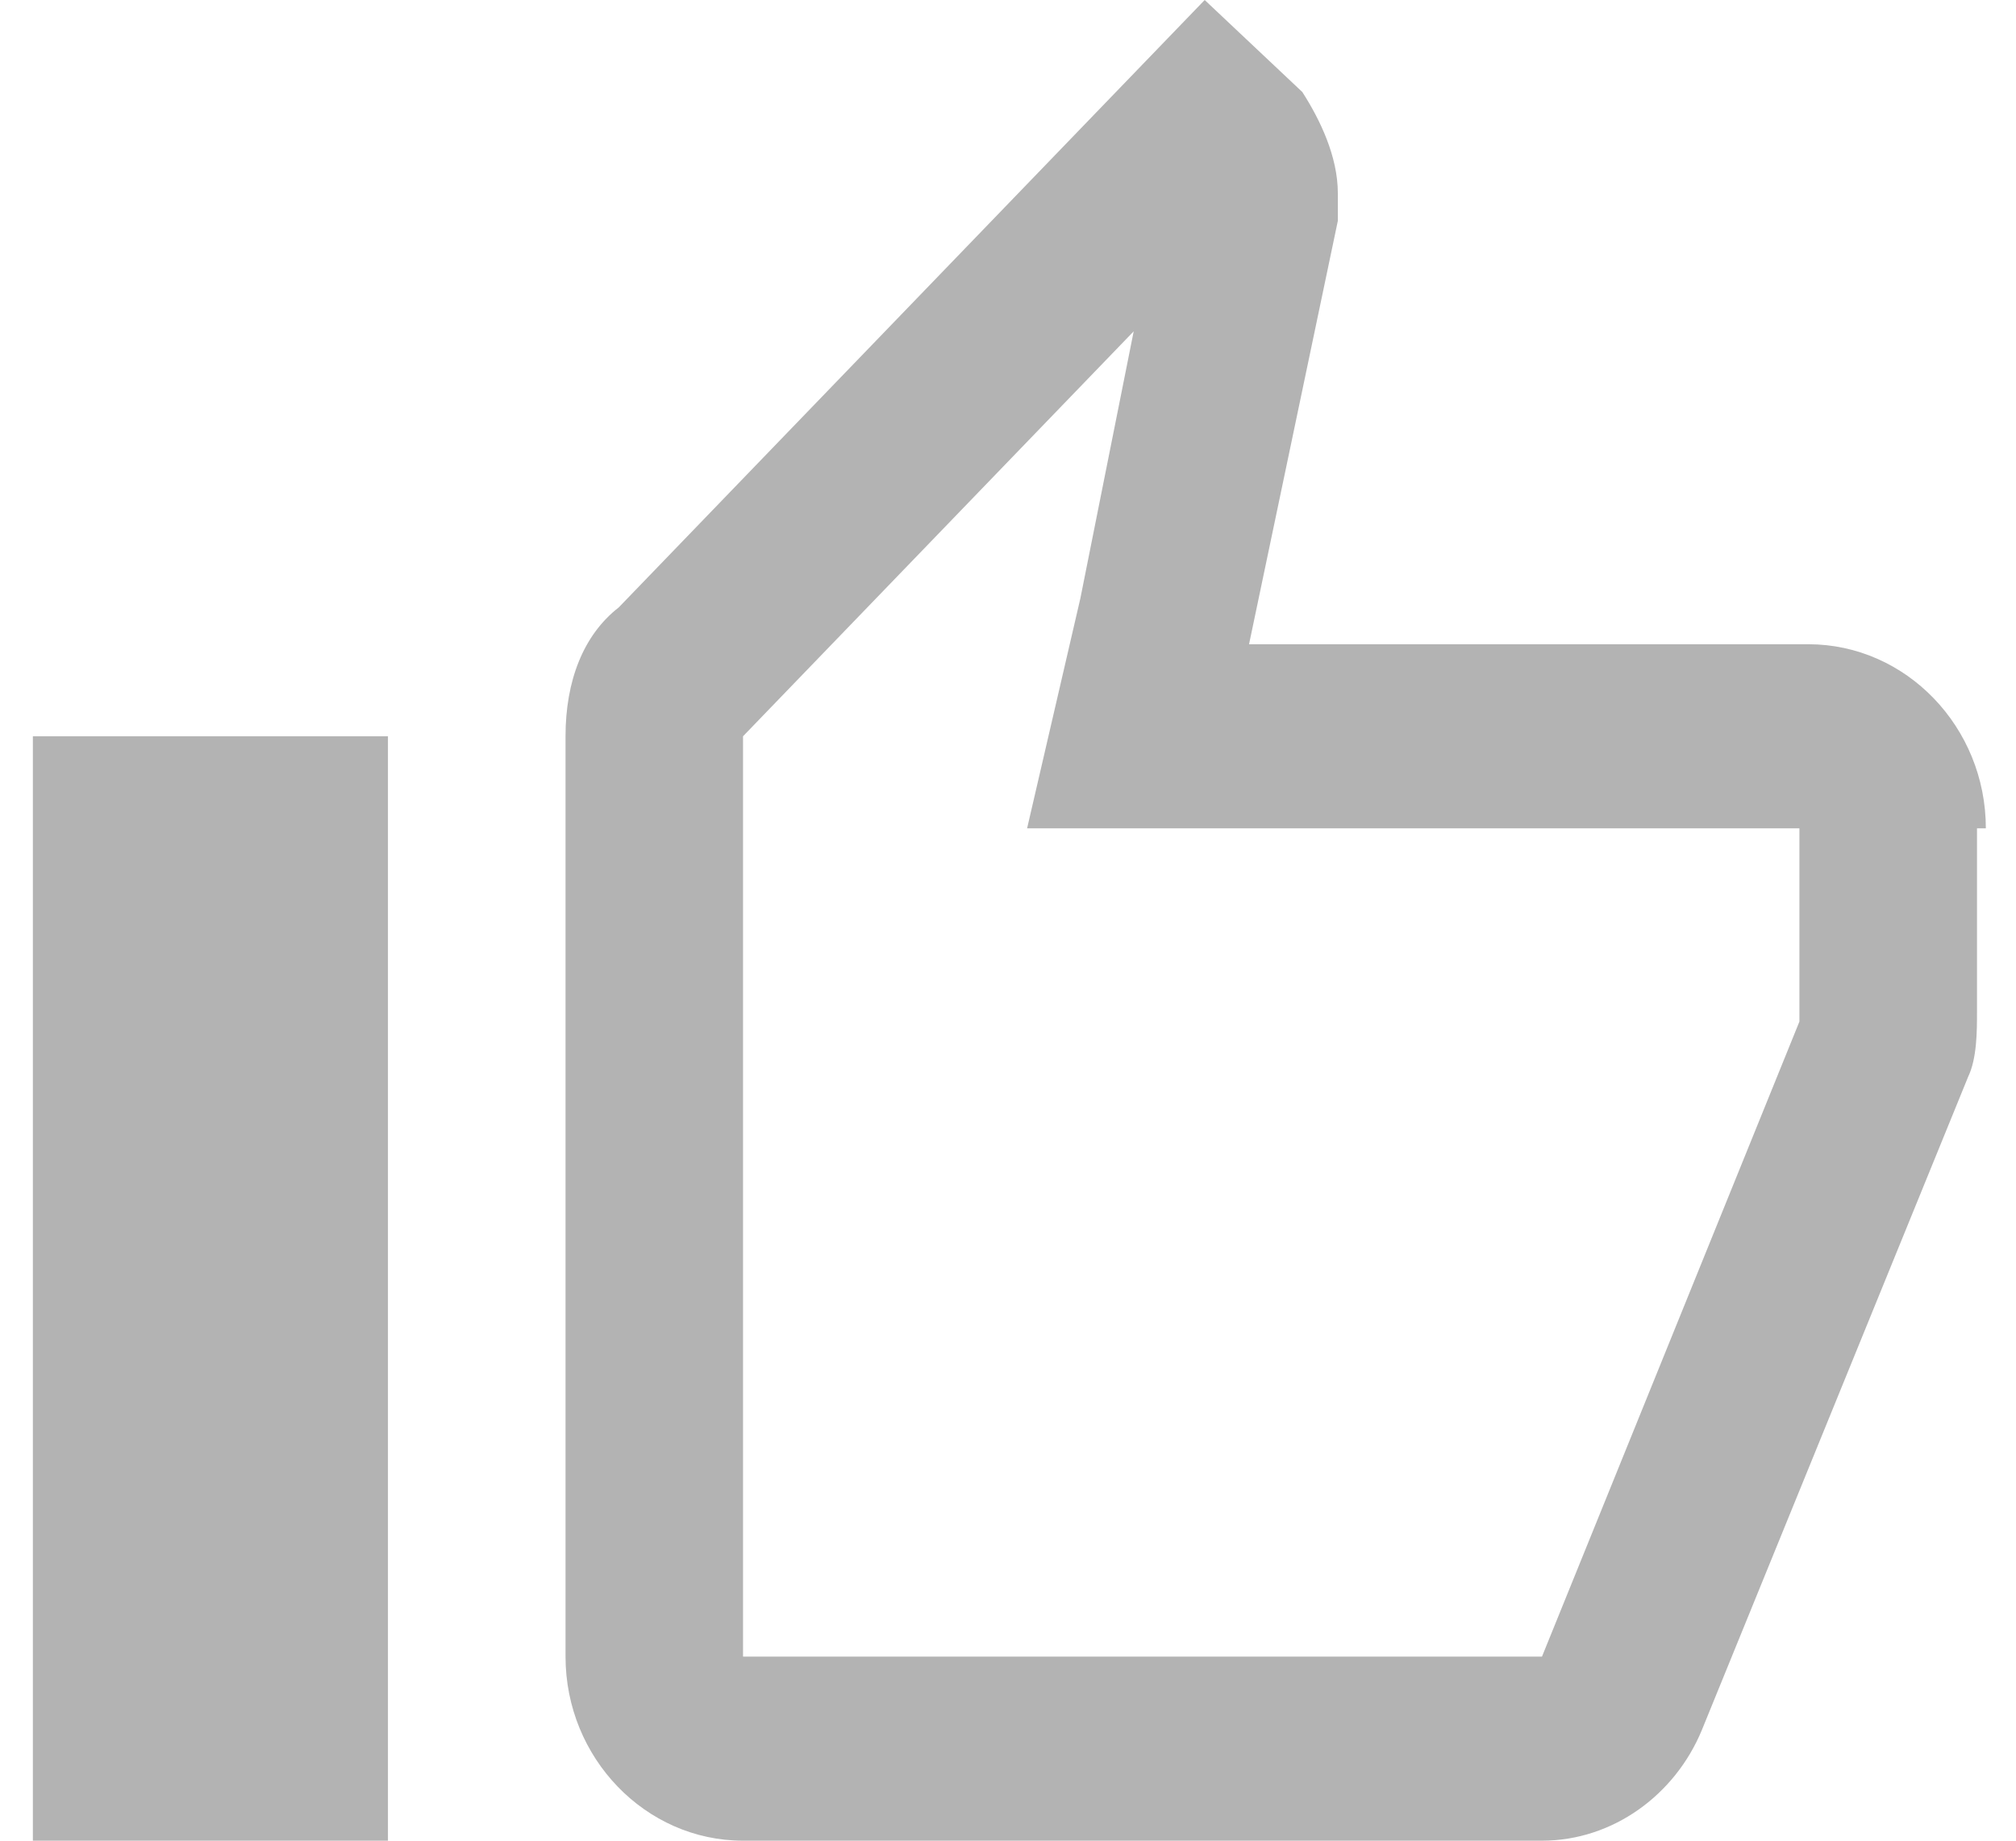
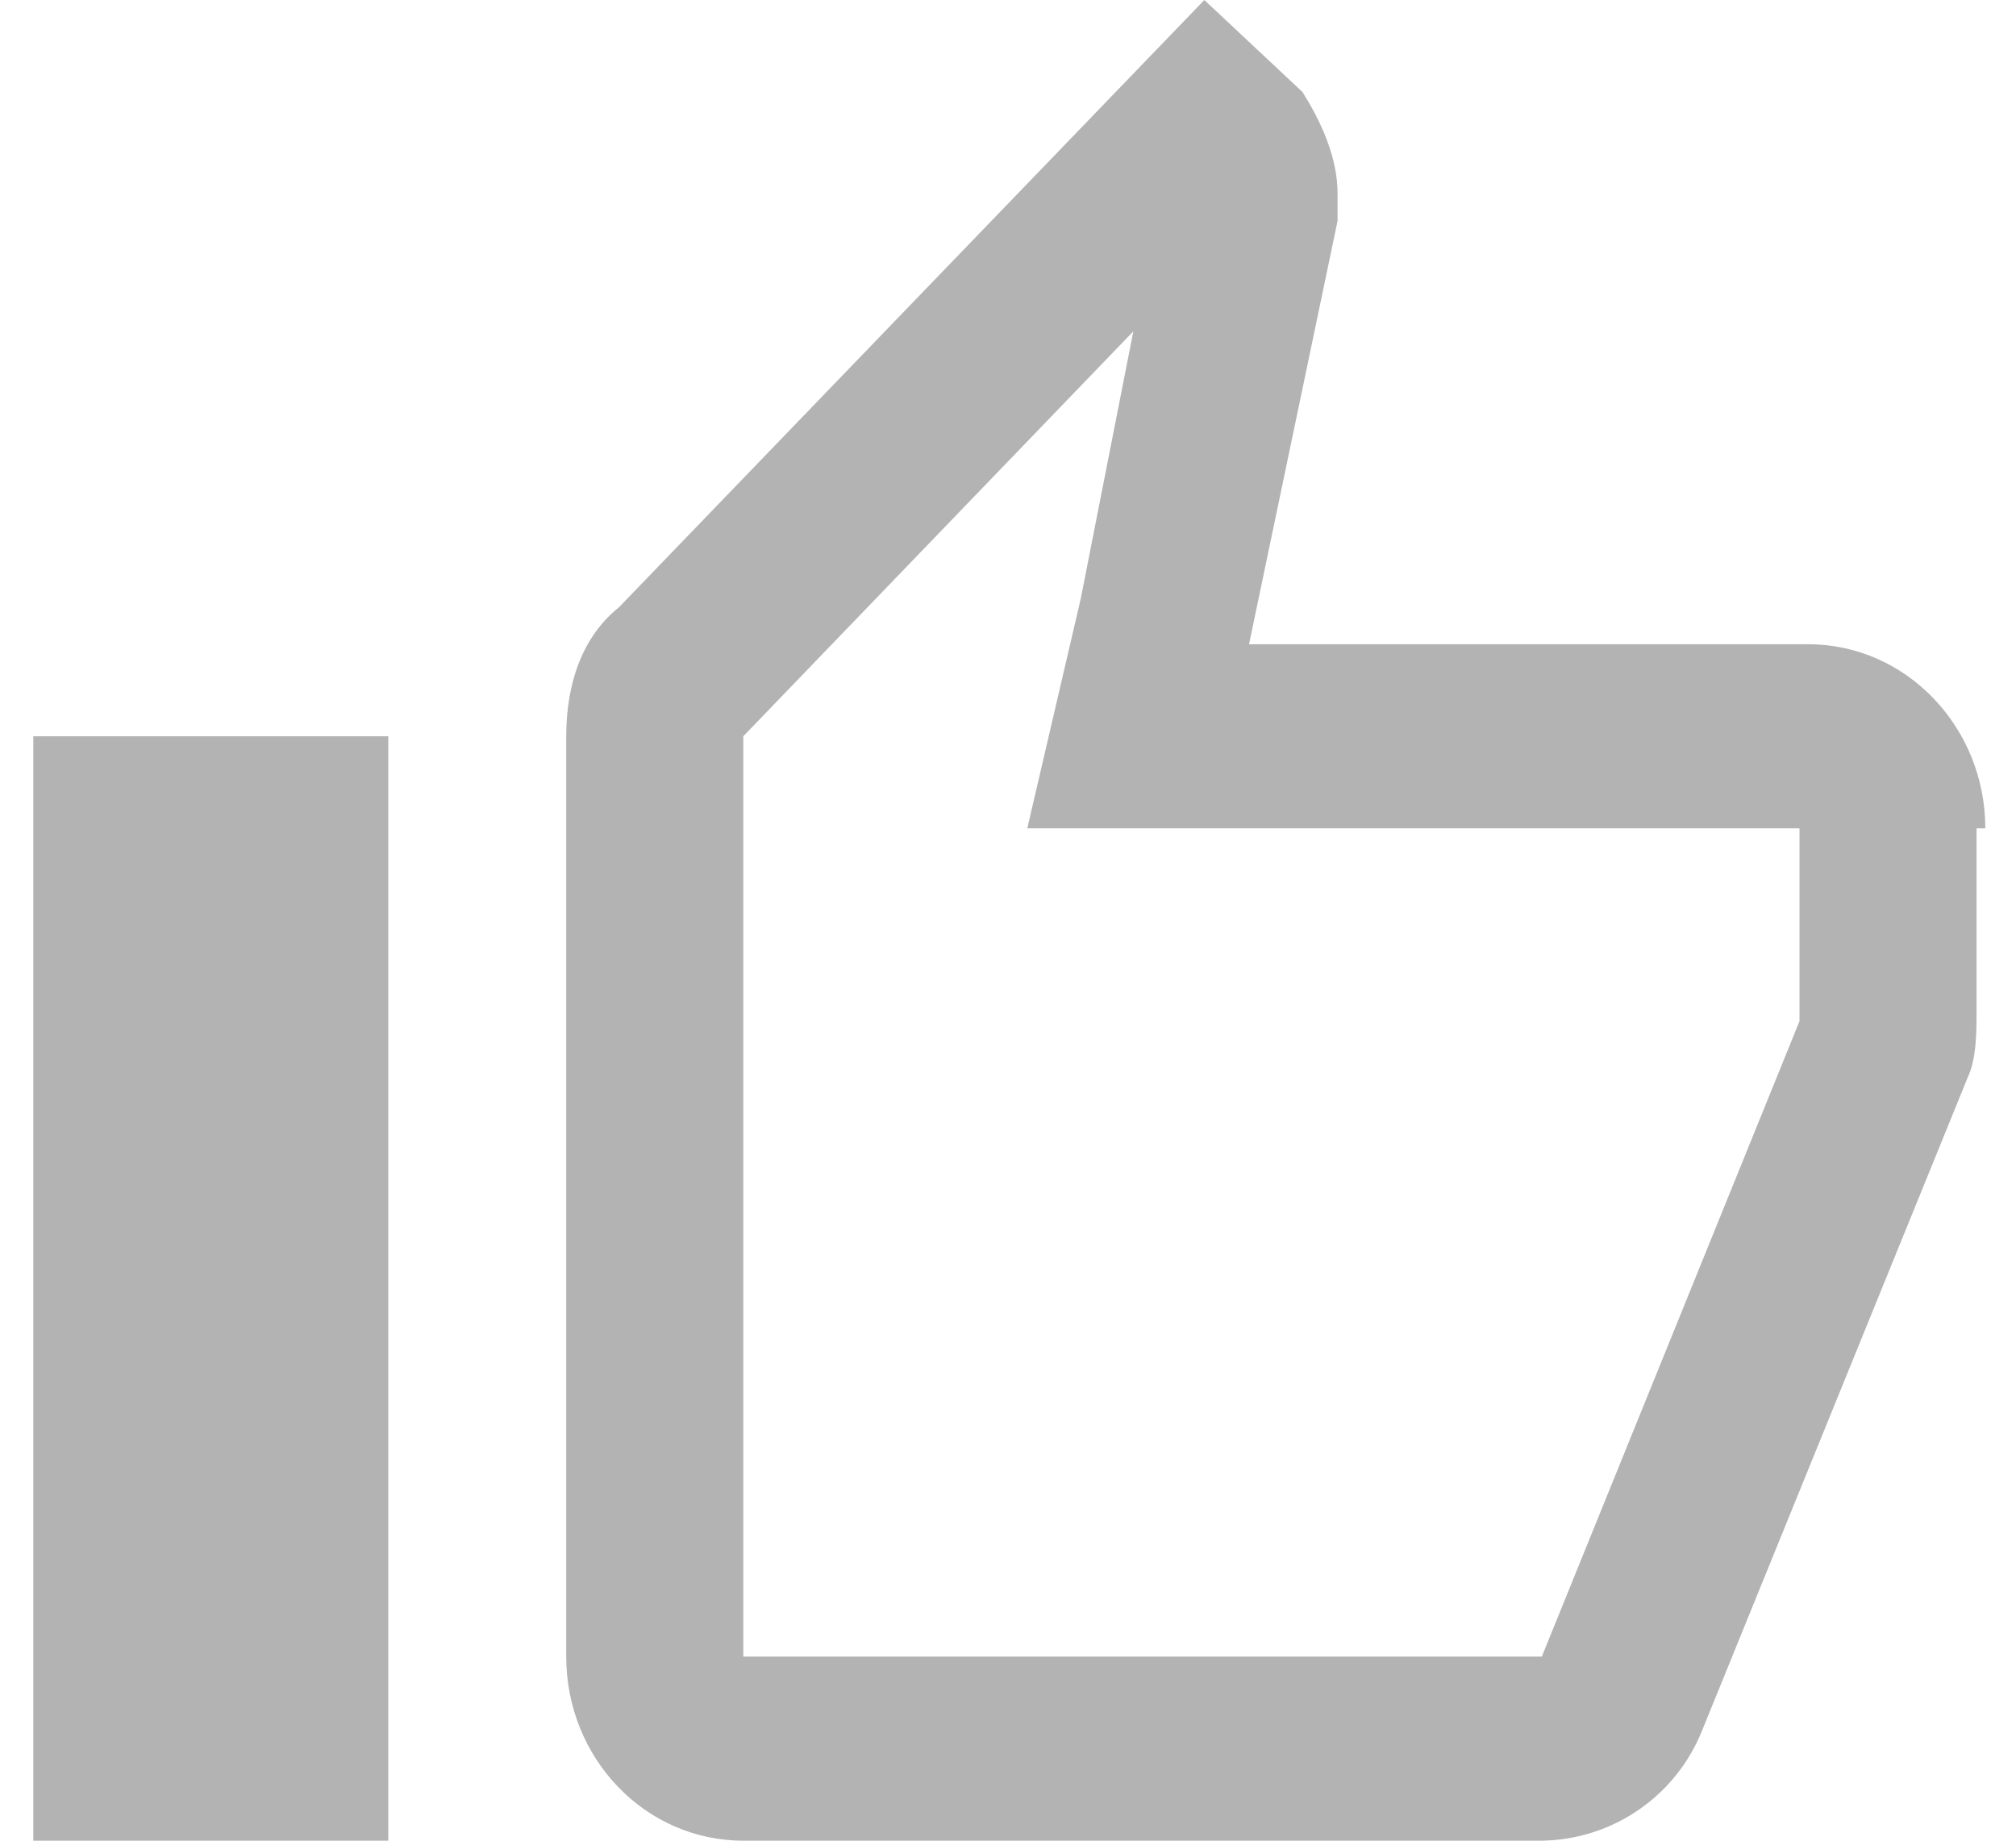
<svg xmlns="http://www.w3.org/2000/svg" width="23" height="21" viewBox="0 0 23 21" fill="none">
-   <path opacity="0.3" d="M12.934 3.78L12.326 6.825L11.718 9.45H14.25H20.529V11.55C20.529 11.55 20.529 11.55 20.529 11.655L17.592 18.9H8.477V8.4L12.934 3.78ZM13.744 0L7.059 6.93C6.654 7.245 6.452 7.77 6.452 8.4V18.9C6.452 20.055 7.363 21 8.477 21H17.592C18.403 21 19.111 20.475 19.415 19.74L22.454 12.285C22.555 12.075 22.555 11.76 22.555 11.55V9.45H22.656C22.656 8.295 21.745 7.35 20.631 7.35H14.25L15.263 2.52V2.205C15.263 1.785 15.06 1.365 14.858 1.05L13.744 0ZM4.426 8.4H0.375V21H4.426V8.4Z" fill="black" />
+   <path opacity=".3" d="m12.93 3.78-.6 3.05-.61 2.62h8.81v2.2l-2.94 7.25H8.48V8.4l4.45-4.62ZM13.74 0 7.06 6.93c-.4.32-.6.84-.6 1.47v10.5c0 1.16.9 2.1 2.02 2.1h9.11a2 2 0 0 0 1.83-1.26l3.03-7.45c.1-.21.1-.53.1-.74v-2.1h.1c0-1.15-.9-2.1-2.02-2.1h-6.38l1.01-4.83v-.31c0-.43-.2-.84-.4-1.16L13.74 0ZM4.43 8.4H.38V21h4.05V8.4Z" fill="#000" />
</svg>
